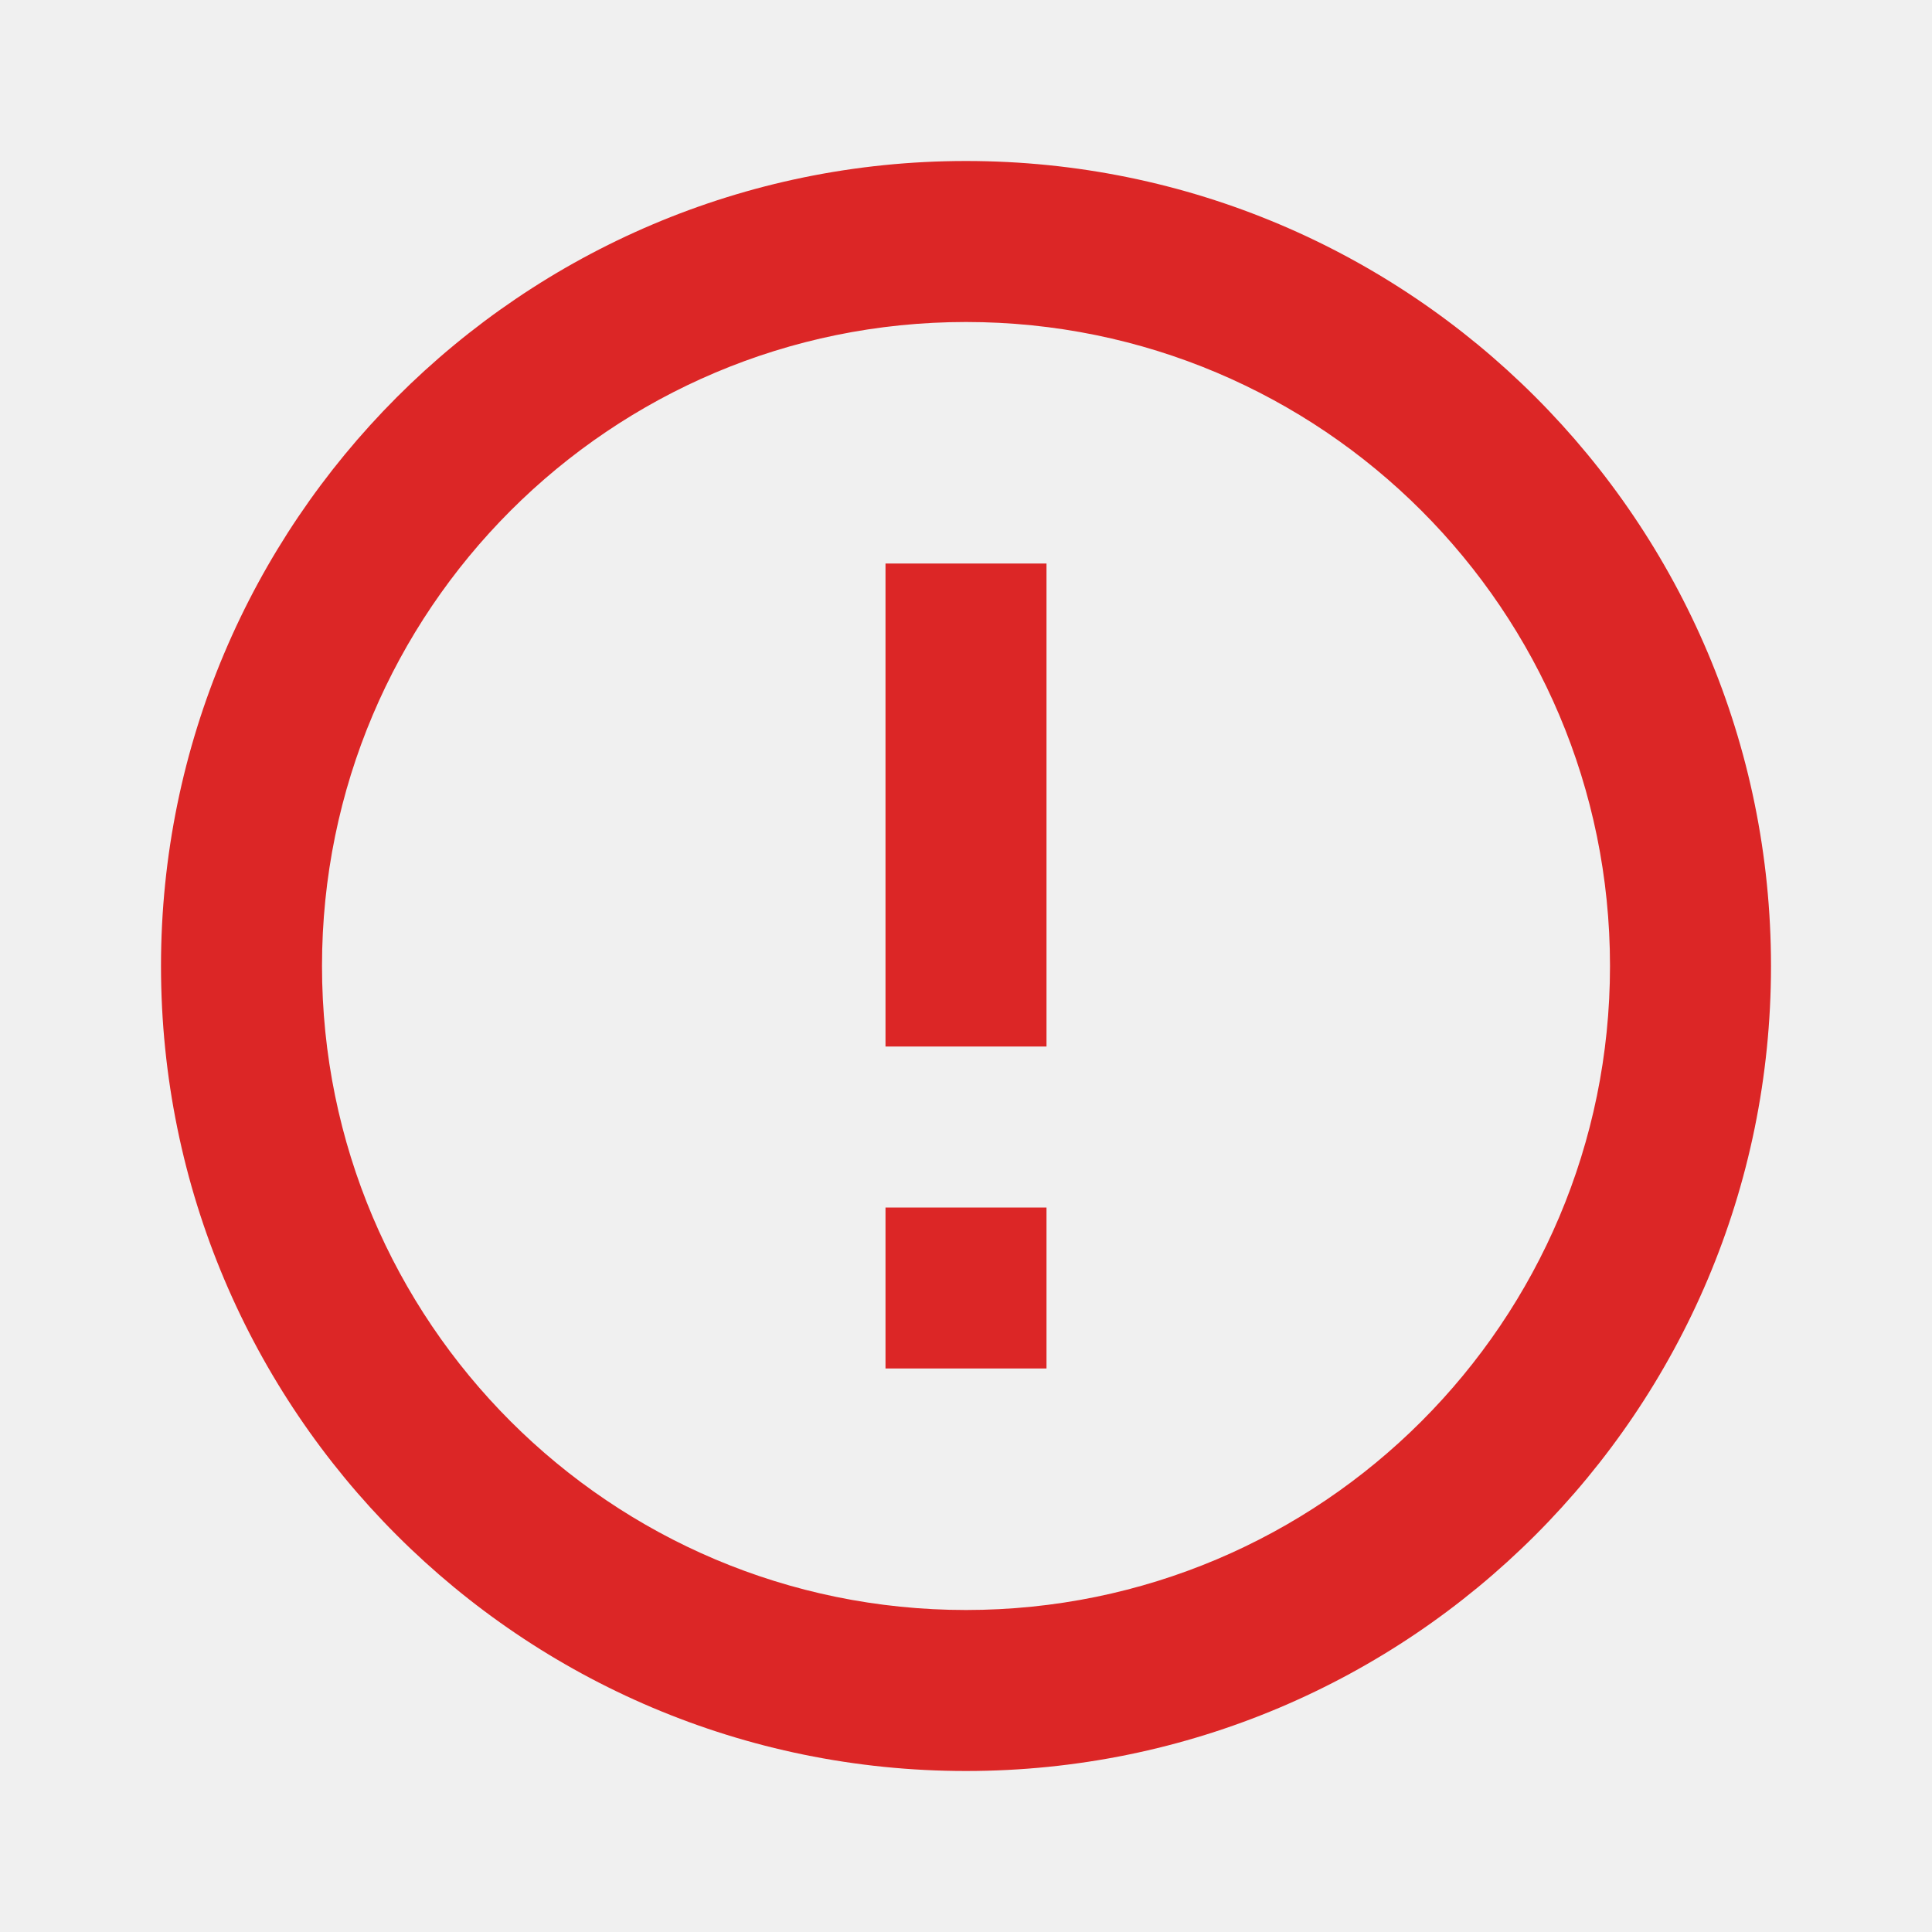
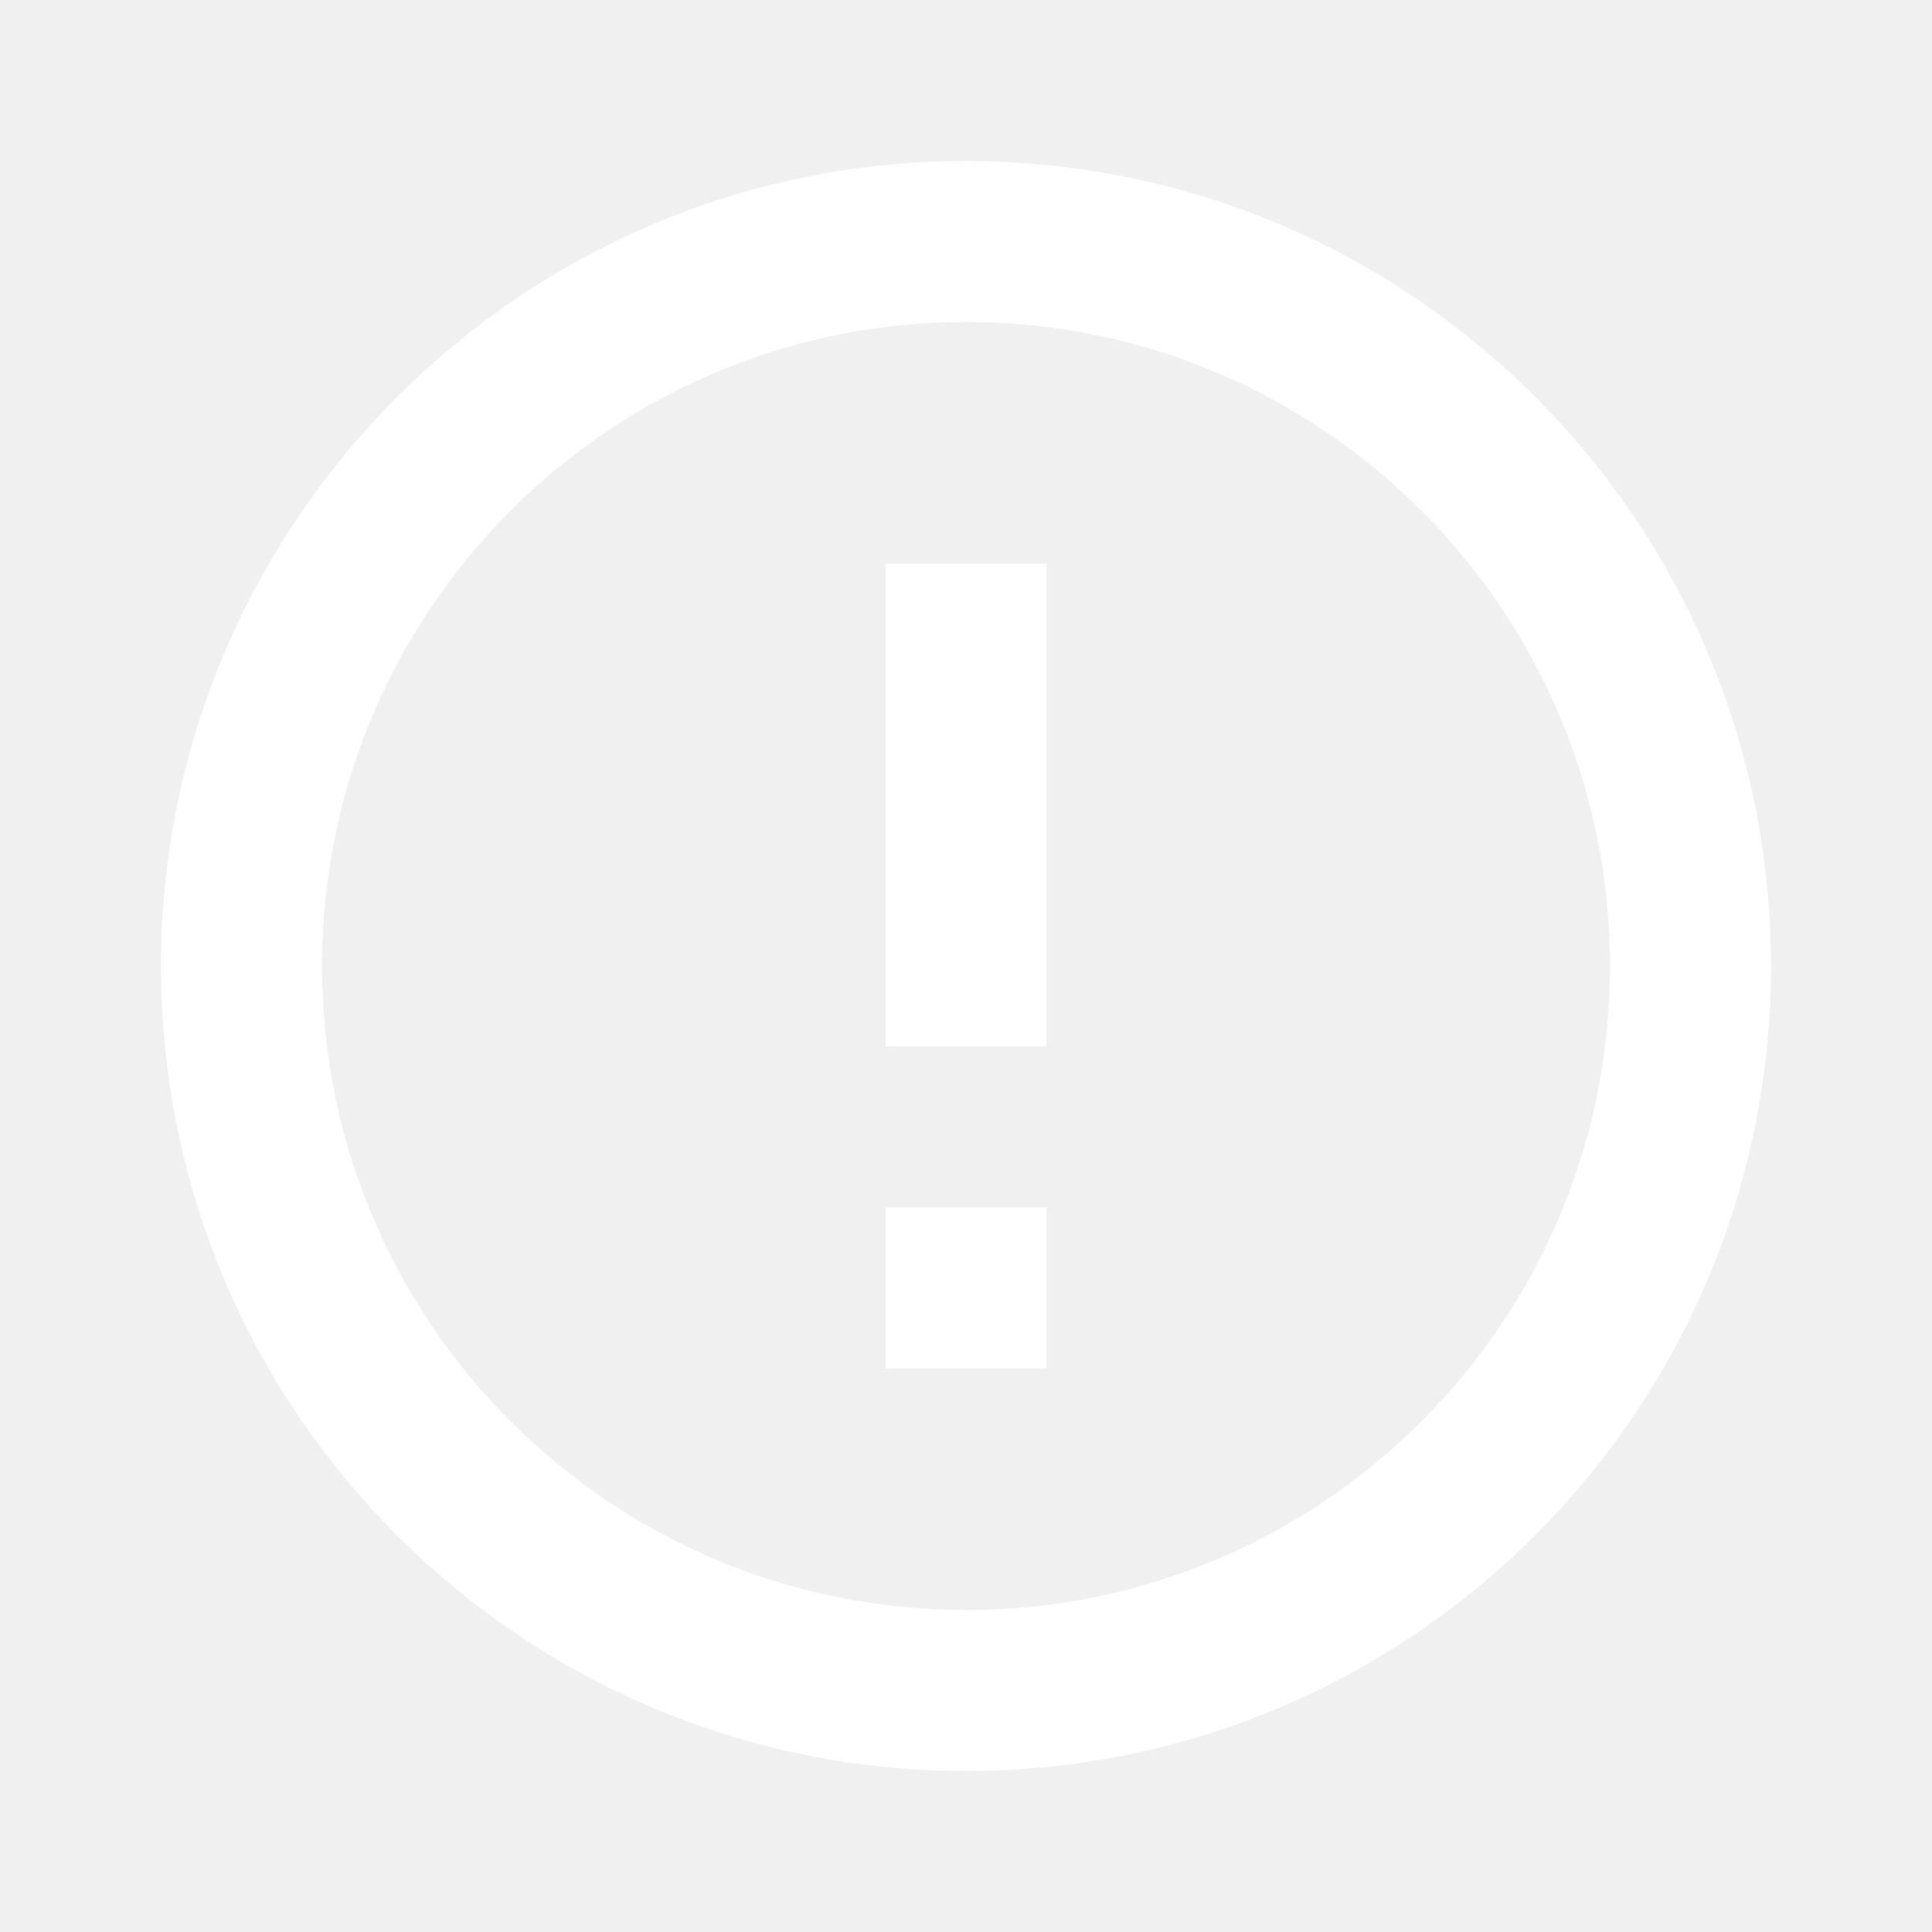
- <svg xmlns="http://www.w3.org/2000/svg" fill="#dc2626" viewBox="0 0 24 24">
+ <svg xmlns="http://www.w3.org/2000/svg" fill="white" viewBox="0 0 24 24">
  <path d="M11,15H13V17H11V15M11,7H13V13H11V7M12,2C6.47,2 2,6.5 2,12A10,10 0 0,0 12,22A10,10 0 0,0 22,12A10,10 0 0,0 12,2M12,20A8,8 0 0,1 4,12A8,8 0 0,1 12,4A8,8 0 0,1 20,12A8,8 0 0,1 12,20Z" />
</svg>
